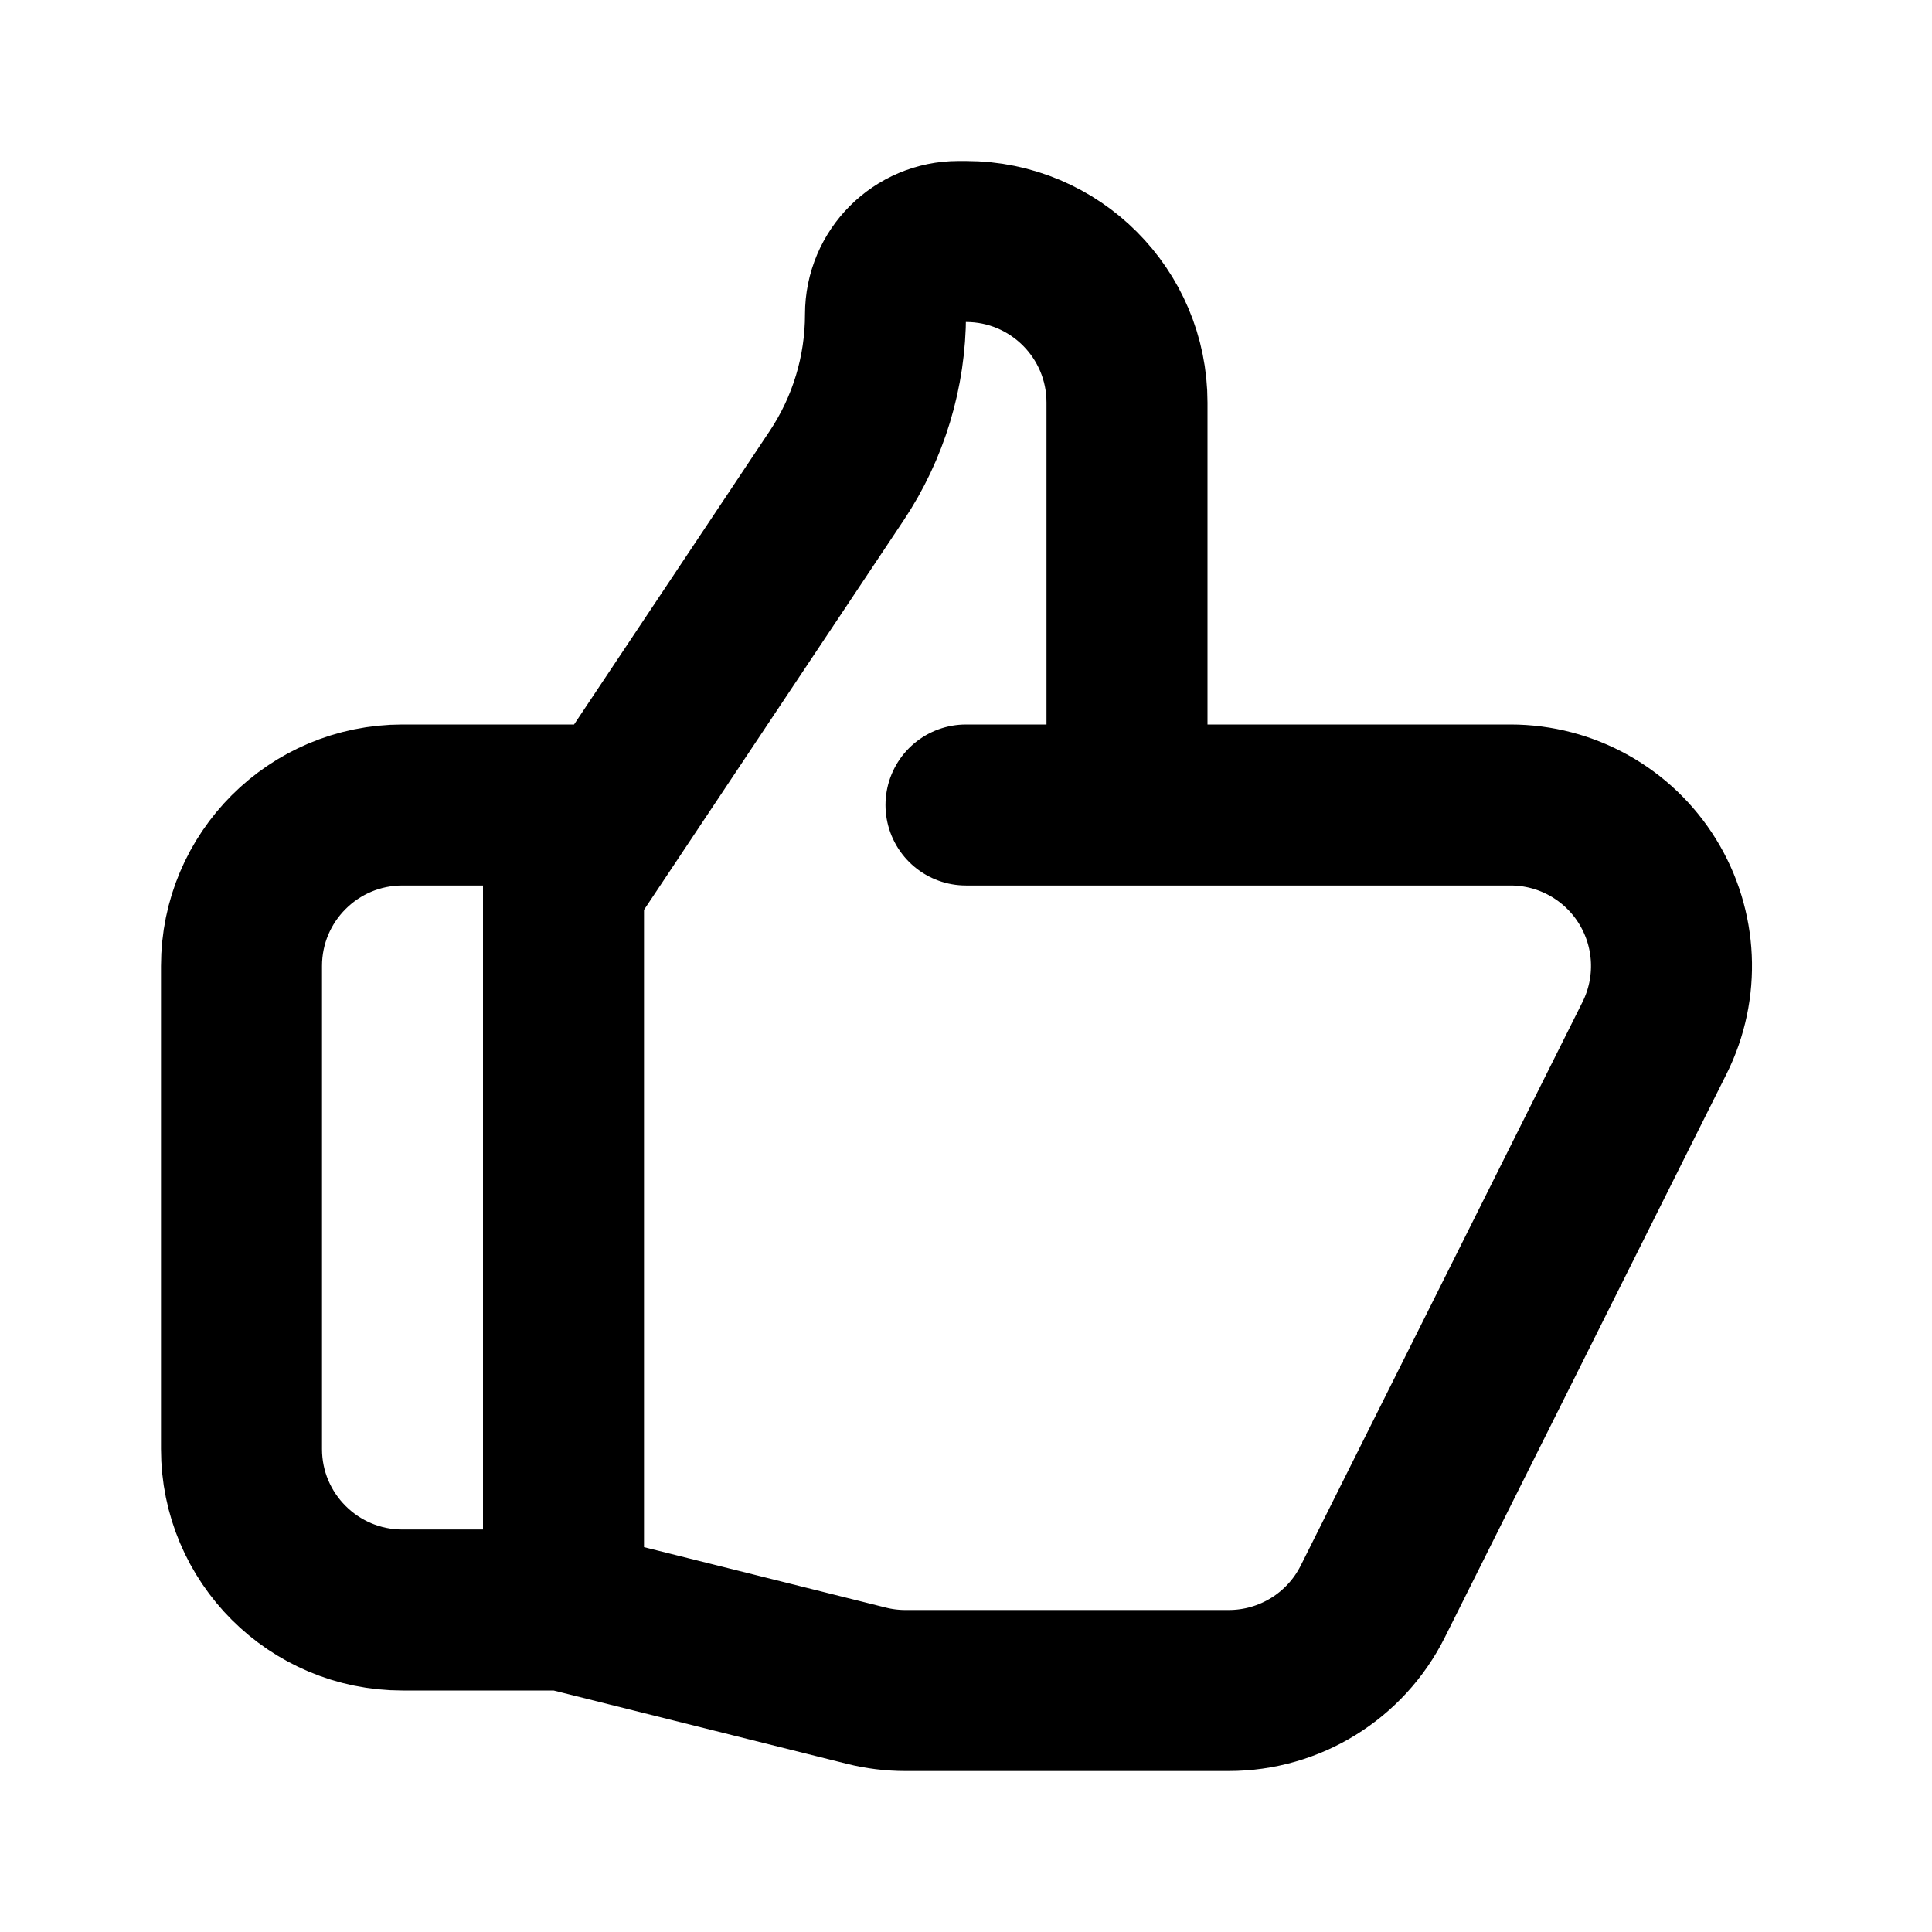
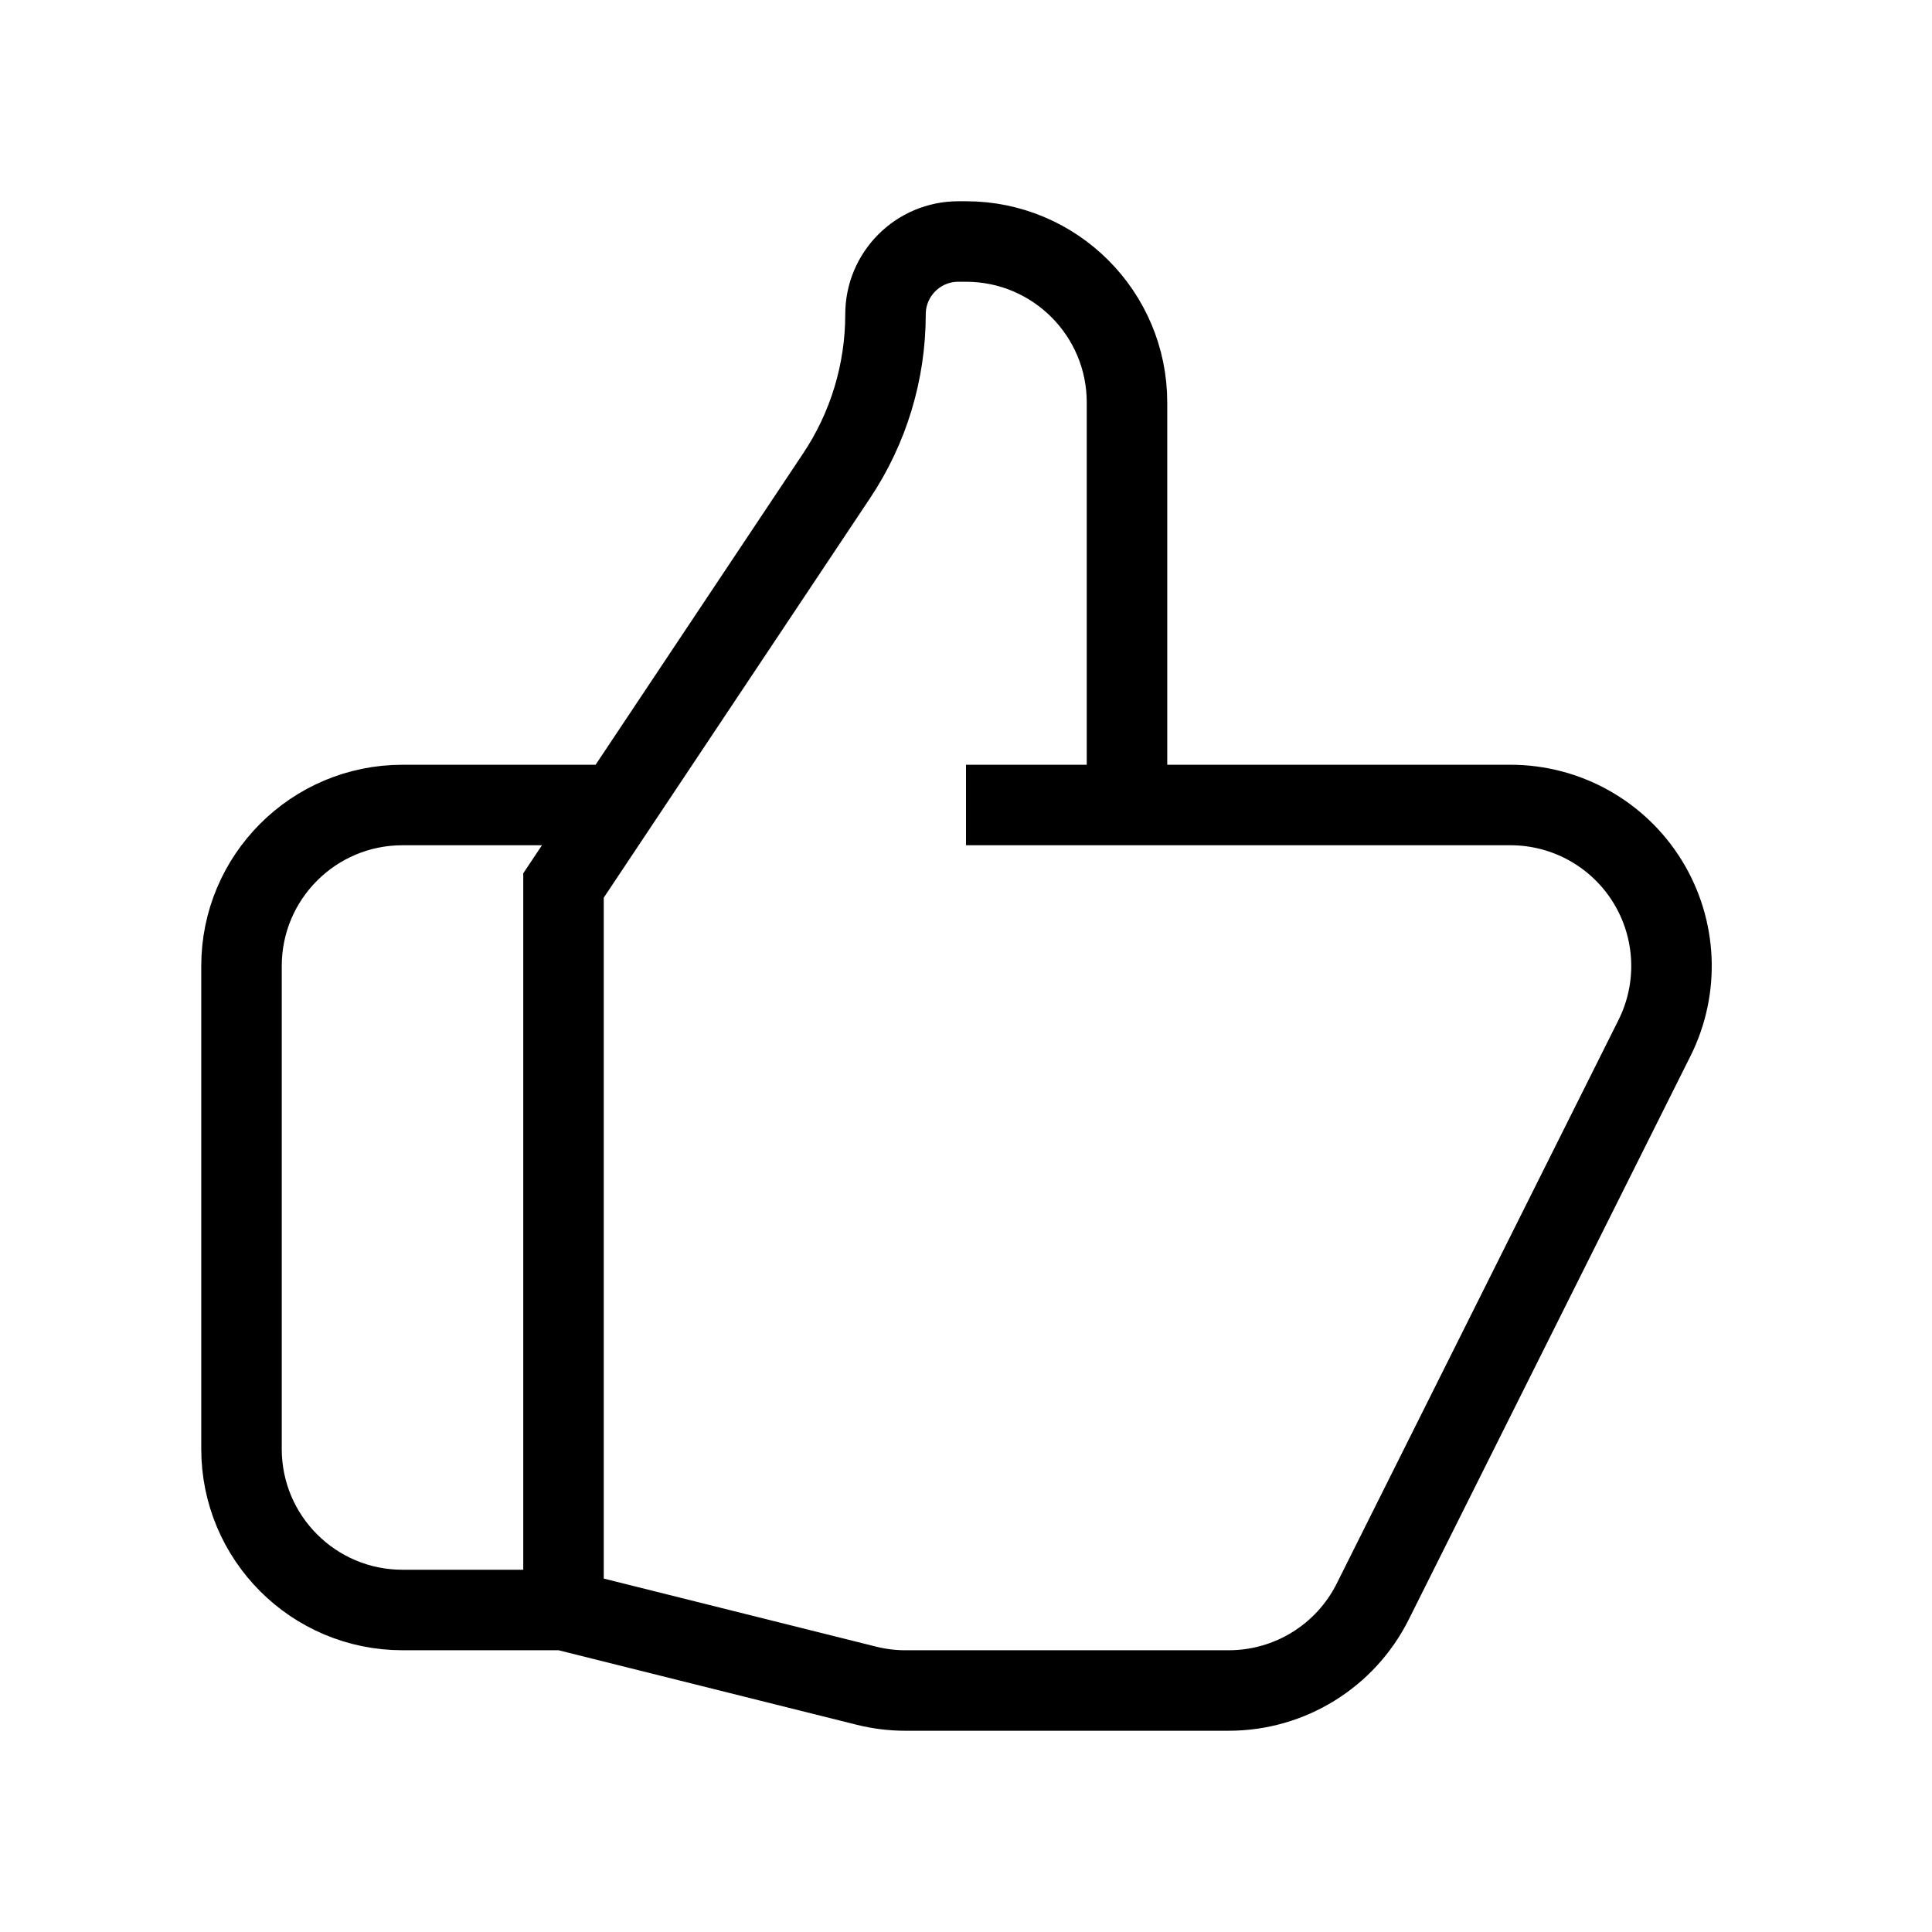
- <svg xmlns="http://www.w3.org/2000/svg" class="h-6 w-6" fill="none" viewBox="0 0 24 24" stroke="currentColor" stroke-width="2">
-   <path stroke-linecap="round" stroke-linejoin="round" d="M14 10h4.764a2 2 0 011.789 2.894l-3.5 7A2 2 0 0115.263 21h-4.017c-.163 0-.326-.02-.485-.06L7 20m7-10V5a2 2 0 00-2-2h-.095c-.5 0-.905.405-.905.905 0 .714-.211 1.412-.608 2.006L7 11v9m7-10h-2M7 20H5a2 2 0 01-2-2v-6a2 2 0 012-2h2.5" />
+ <svg xmlns="http://www.w3.org/2000/svg" class="h-6 w-6" fill="none" viewBox="0 0 24 24" stroke="currentColor" strokeWidth="2">
+   <path strokeLinecap="round" strokeLinejoin="round" d="M14 10h4.764a2 2 0 011.789 2.894l-3.5 7A2 2 0 0115.263 21h-4.017c-.163 0-.326-.02-.485-.06L7 20m7-10V5a2 2 0 00-2-2h-.095c-.5 0-.905.405-.905.905 0 .714-.211 1.412-.608 2.006L7 11v9m7-10h-2M7 20H5a2 2 0 01-2-2v-6a2 2 0 012-2h2.5" />
</svg>
